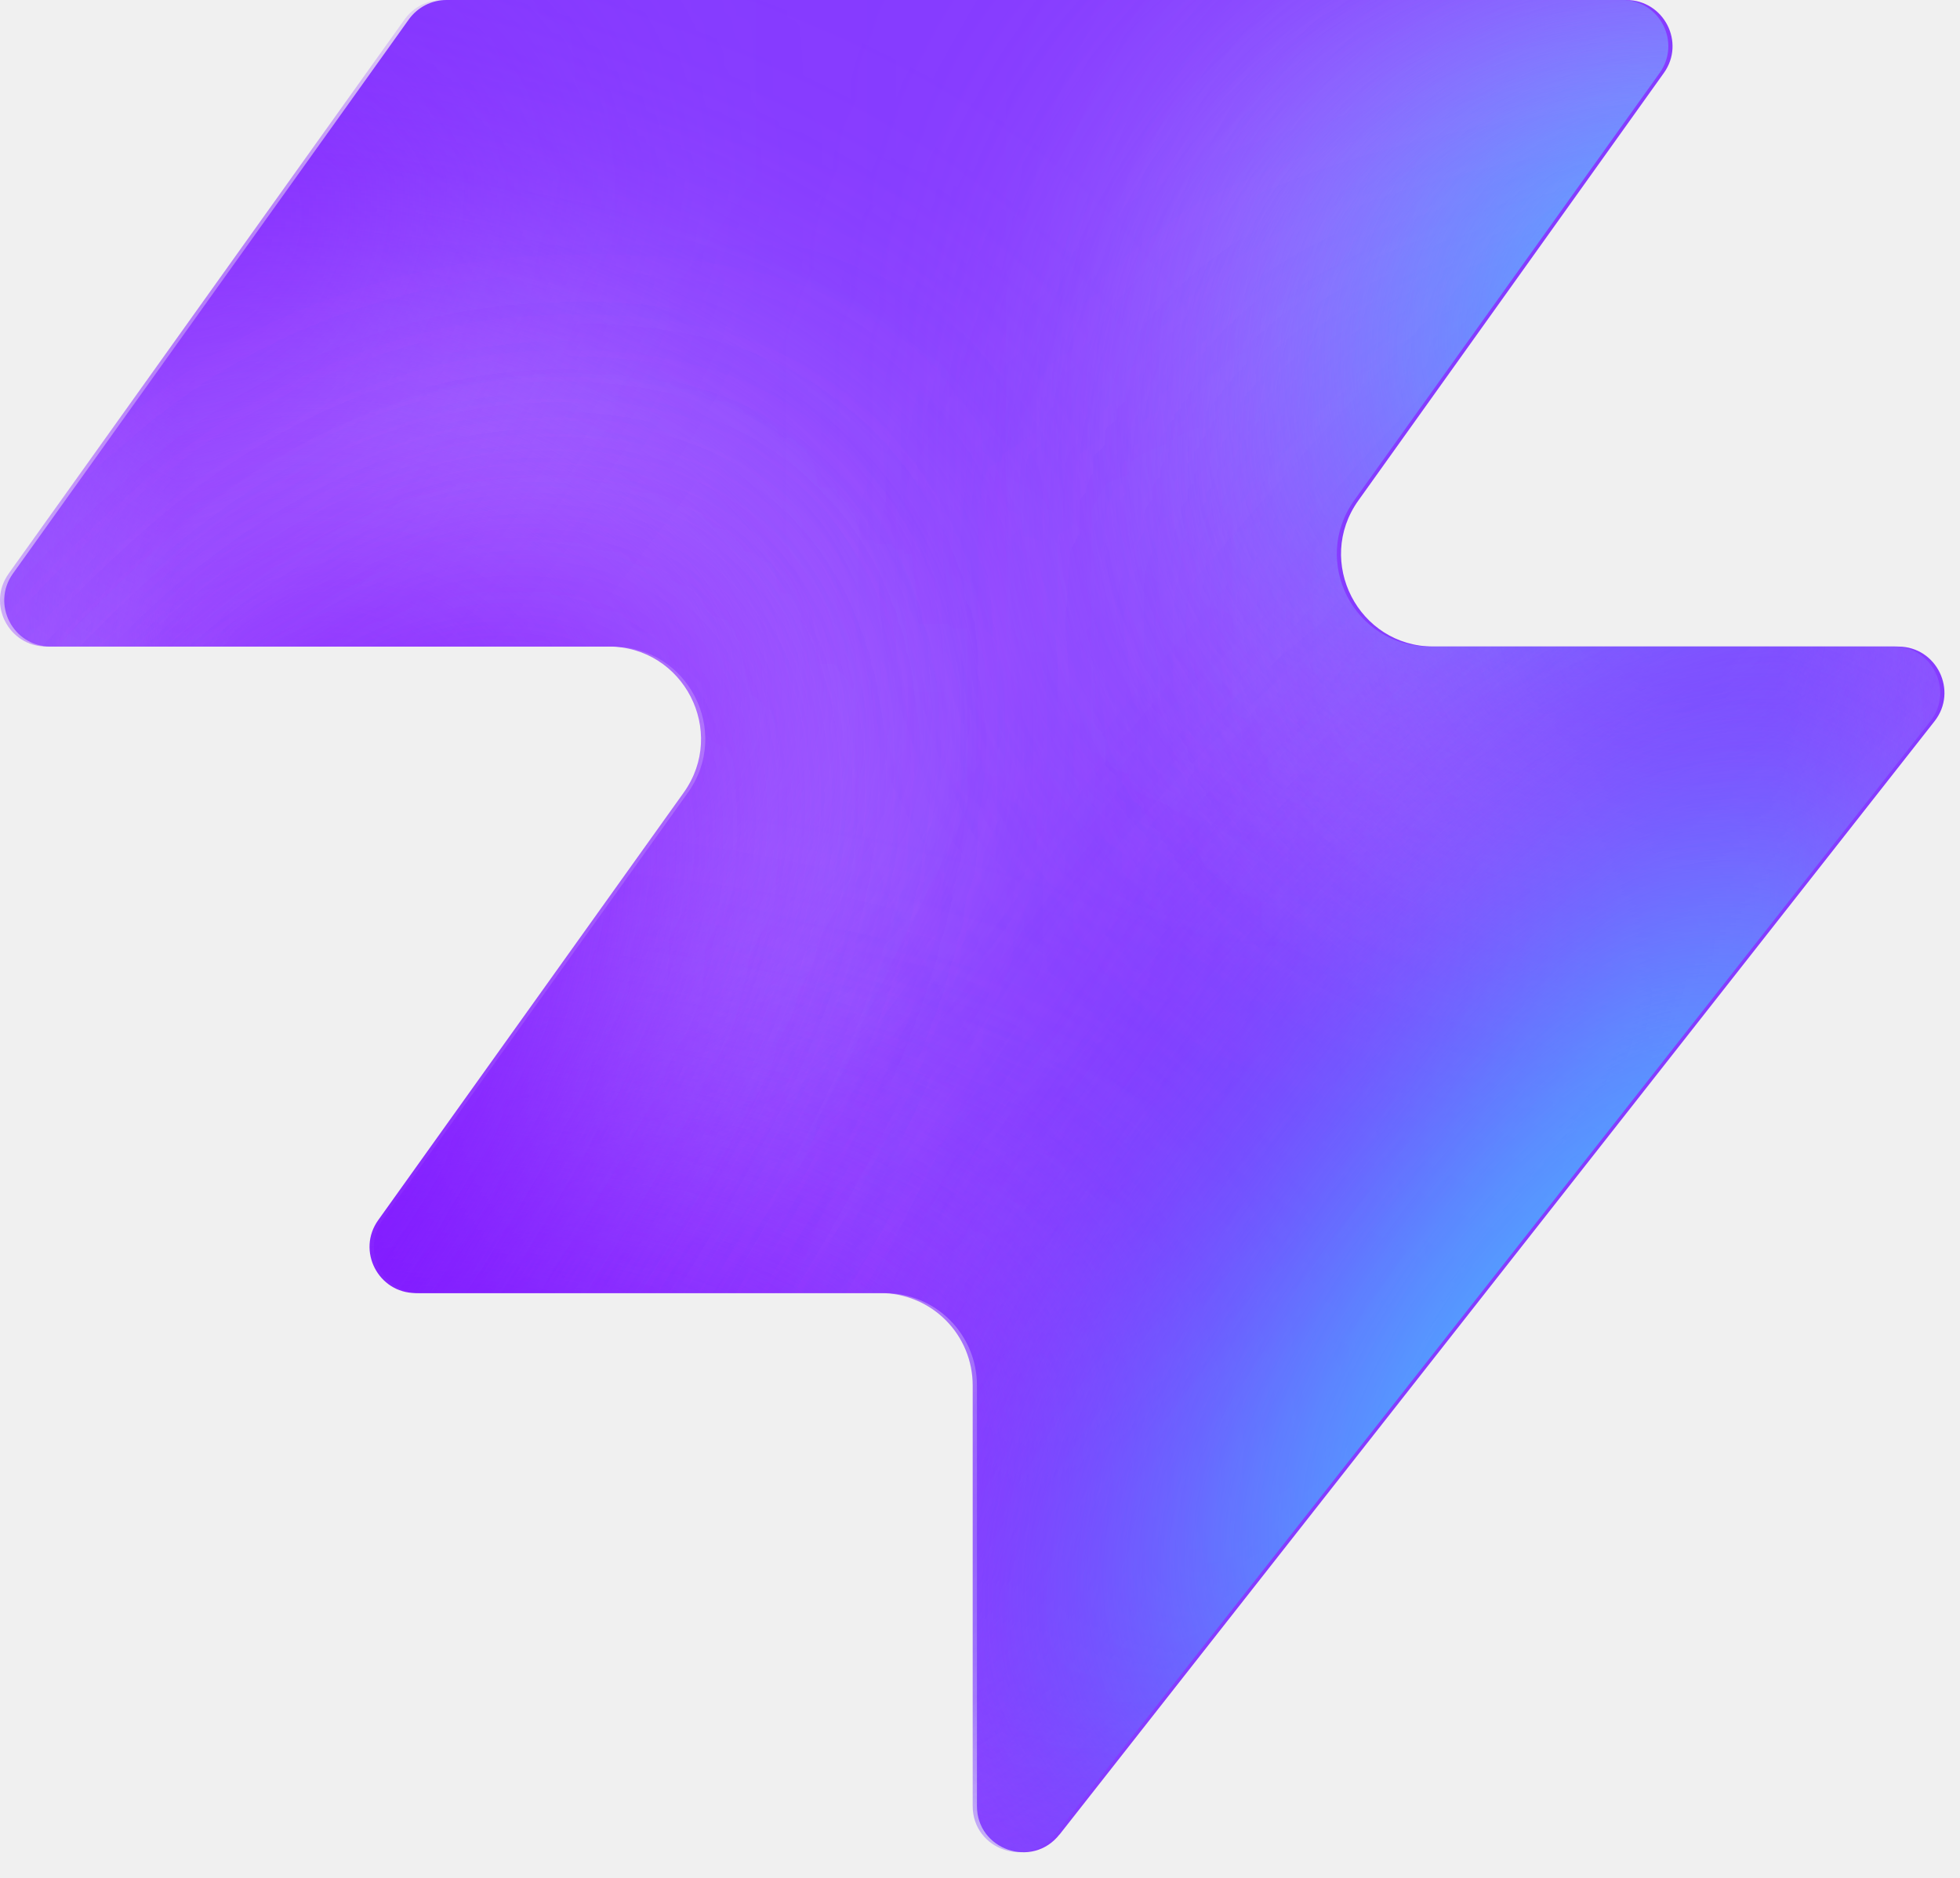
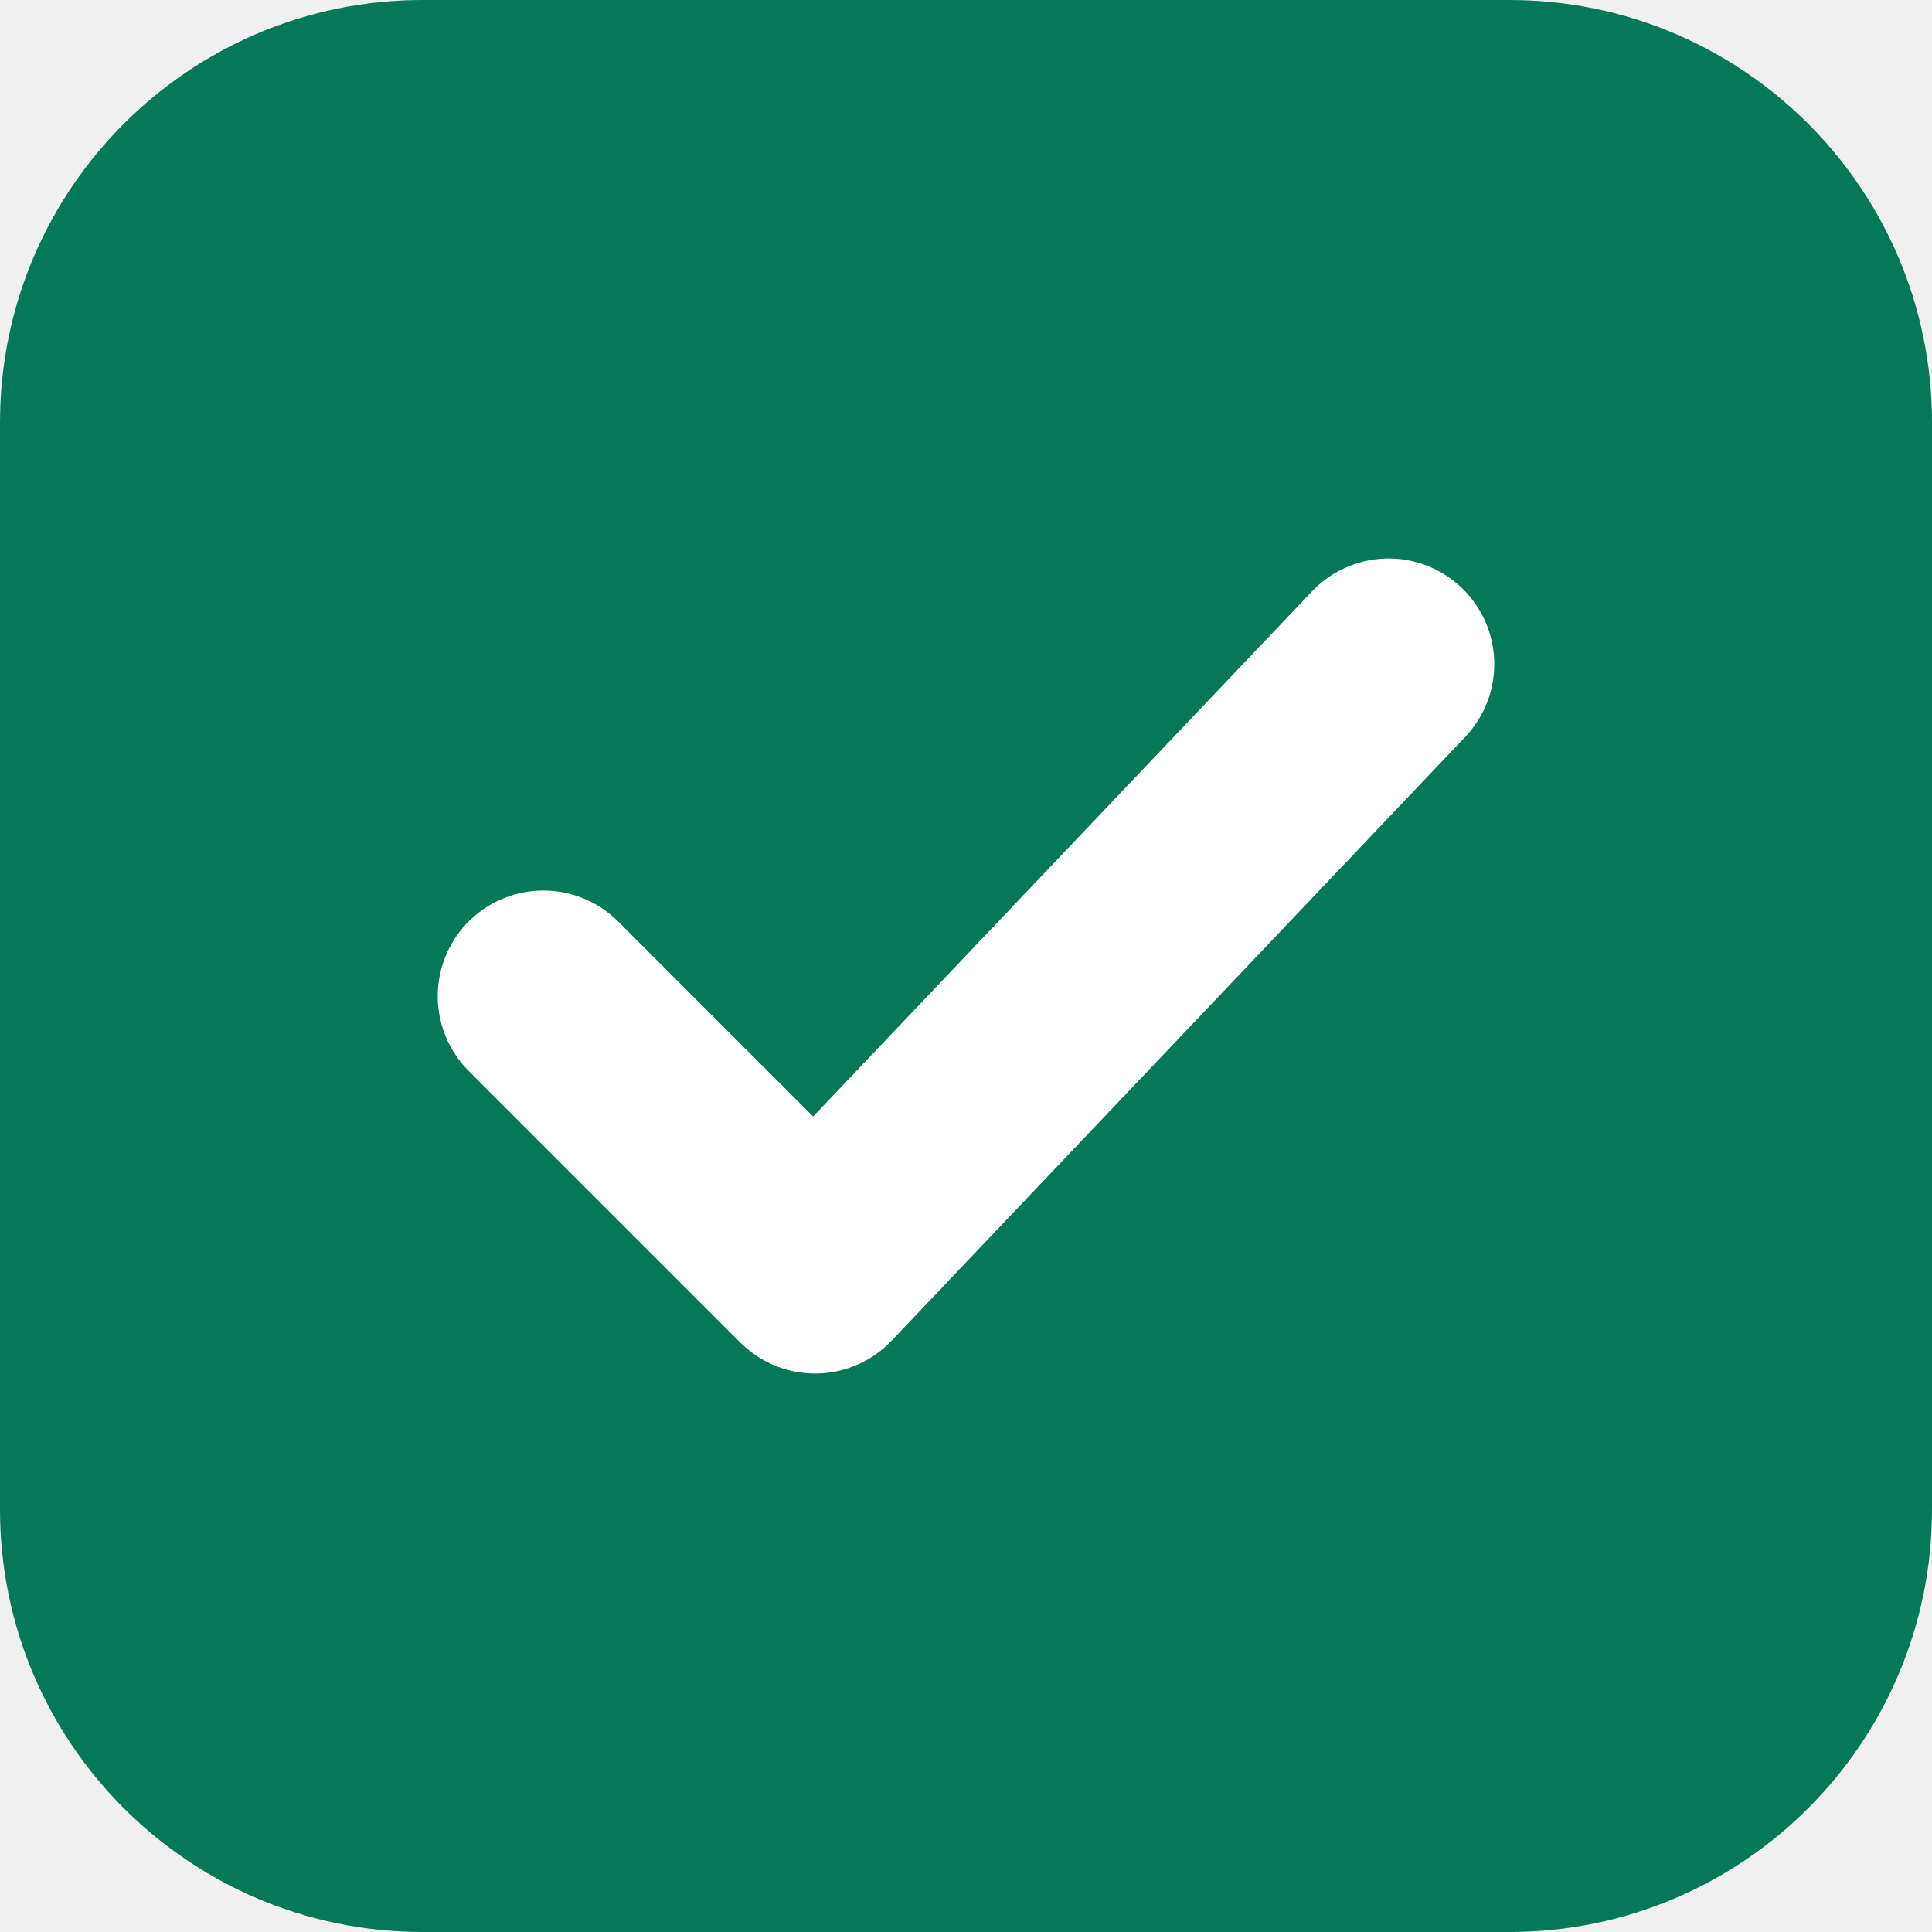
- <svg xmlns="http://www.w3.org/2000/svg" width="48" height="46" fill="none" viewBox="0 0 48 46">
-   <path fill="#863bff" d="M25.946 44.938c-.664.845-2.021.375-2.021-.698V33.937a2.26 2.26 0 0 0-2.262-2.262H10.287c-.92 0-1.456-1.04-.92-1.788l7.48-10.471c1.07-1.497 0-3.578-1.842-3.578H1.237c-.92 0-1.456-1.04-.92-1.788L10.013.474c.214-.297.556-.474.92-.474h28.894c.92 0 1.456 1.04.92 1.788l-7.48 10.471c-1.07 1.498 0 3.579 1.842 3.579h11.377c.943 0 1.473 1.088.89 1.83L25.947 44.94z" style="fill:#863bff;fill:color(display-p3 .525 .23 1);fill-opacity:1" />
-   <mask id="a" width="48" height="46" x="0" y="0" maskUnits="userSpaceOnUse" style="mask-type:alpha">
-     <path fill="#000" d="M25.842 44.938c-.664.844-2.021.375-2.021-.698V33.937a2.26 2.26 0 0 0-2.262-2.262H10.183c-.92 0-1.456-1.04-.92-1.788l7.48-10.471c1.07-1.498 0-3.579-1.842-3.579H1.133c-.92 0-1.456-1.04-.92-1.787L9.91.473c.214-.297.556-.474.92-.474h28.894c.92 0 1.456 1.04.92 1.788l-7.48 10.471c-1.07 1.498 0 3.578 1.842 3.578h11.377c.943 0 1.473 1.088.89 1.832L25.843 44.94z" style="fill:#000;fill-opacity:1" />
-   </mask>
-   <g mask="url(#a)">
-     <g filter="url(#b)">
-       <ellipse cx="5.508" cy="14.704" fill="#ede6ff" rx="5.508" ry="14.704" style="fill:#ede6ff;fill:color(display-p3 .927 .903 1);fill-opacity:1" transform="matrix(.00324 1 1 -.00324 -4.47 31.516)" />
-     </g>
-     <g filter="url(#c)">
-       <ellipse cx="10.399" cy="29.851" fill="#ede6ff" rx="10.399" ry="29.851" style="fill:#ede6ff;fill:color(display-p3 .927 .903 1);fill-opacity:1" transform="matrix(.00324 1 1 -.00324 -39.328 7.883)" />
-     </g>
-     <g filter="url(#d)">
-       <ellipse cx="5.508" cy="30.487" fill="#7e14ff" rx="5.508" ry="30.487" style="fill:#7e14ff;fill:color(display-p3 .492 .077 1);fill-opacity:1" transform="rotate(89.814 -25.913 -14.639)scale(1 -1)" />
-     </g>
-     <g filter="url(#e)">
-       <ellipse cx="5.508" cy="30.599" fill="#7e14ff" rx="5.508" ry="30.599" style="fill:#7e14ff;fill:color(display-p3 .492 .077 1);fill-opacity:1" transform="rotate(89.814 -32.644 -3.334)scale(1 -1)" />
-     </g>
-     <g filter="url(#f)">
-       <ellipse cx="5.508" cy="30.599" fill="#7e14ff" rx="5.508" ry="30.599" style="fill:#7e14ff;fill:color(display-p3 .492 .077 1);fill-opacity:1" transform="matrix(.00324 1 1 -.00324 -34.34 30.47)" />
-     </g>
-     <g filter="url(#g)">
-       <ellipse cx="14.072" cy="22.078" fill="#ede6ff" rx="14.072" ry="22.078" style="fill:#ede6ff;fill:color(display-p3 .927 .903 1);fill-opacity:1" transform="rotate(93.35 24.506 48.493)scale(-1 1)" />
-     </g>
-     <g filter="url(#h)">
-       <ellipse cx="3.47" cy="21.501" fill="#7e14ff" rx="3.47" ry="21.501" style="fill:#7e14ff;fill:color(display-p3 .492 .077 1);fill-opacity:1" transform="rotate(89.009 28.708 47.59)scale(-1 1)" />
-     </g>
-     <g filter="url(#i)">
-       <ellipse cx="3.47" cy="21.501" fill="#7e14ff" rx="3.47" ry="21.501" style="fill:#7e14ff;fill:color(display-p3 .492 .077 1);fill-opacity:1" transform="rotate(89.009 28.708 47.59)scale(-1 1)" />
-     </g>
-     <g filter="url(#j)">
-       <ellipse cx=".387" cy="8.972" fill="#7e14ff" rx="4.407" ry="29.108" style="fill:#7e14ff;fill:color(display-p3 .492 .077 1);fill-opacity:1" transform="rotate(39.51 .387 8.972)" />
-     </g>
-     <g filter="url(#k)">
-       <ellipse cx="47.523" cy="-6.092" fill="#7e14ff" rx="4.407" ry="29.108" style="fill:#7e14ff;fill:color(display-p3 .492 .077 1);fill-opacity:1" transform="rotate(37.892 47.523 -6.092)" />
-     </g>
-     <g filter="url(#l)">
-       <ellipse cx="41.412" cy="6.333" fill="#47bfff" rx="5.971" ry="9.665" style="fill:#47bfff;fill:color(display-p3 .28 .748 1);fill-opacity:1" transform="rotate(37.892 41.412 6.333)" />
-     </g>
-     <g filter="url(#m)">
-       <ellipse cx="-1.879" cy="38.332" fill="#7e14ff" rx="4.407" ry="29.108" style="fill:#7e14ff;fill:color(display-p3 .492 .077 1);fill-opacity:1" transform="rotate(37.892 -1.88 38.332)" />
-     </g>
-     <g filter="url(#n)">
-       <ellipse cx="-1.879" cy="38.332" fill="#7e14ff" rx="4.407" ry="29.108" style="fill:#7e14ff;fill:color(display-p3 .492 .077 1);fill-opacity:1" transform="rotate(37.892 -1.88 38.332)" />
-     </g>
-     <g filter="url(#o)">
-       <ellipse cx="35.651" cy="29.907" fill="#7e14ff" rx="4.407" ry="29.108" style="fill:#7e14ff;fill:color(display-p3 .492 .077 1);fill-opacity:1" transform="rotate(37.892 35.651 29.907)" />
-     </g>
-     <g filter="url(#p)">
-       <ellipse cx="38.418" cy="32.4" fill="#47bfff" rx="5.971" ry="15.297" style="fill:#47bfff;fill:color(display-p3 .28 .748 1);fill-opacity:1" transform="rotate(37.892 38.418 32.4)" />
-     </g>
-   </g>
-   <defs>
-     <filter id="b" width="60.045" height="41.654" x="-19.77" y="16.149" color-interpolation-filters="sRGB" filterUnits="userSpaceOnUse">
-       <feFlood flood-opacity="0" result="BackgroundImageFix" />
-       <feBlend in="SourceGraphic" in2="BackgroundImageFix" result="shape" />
-       <feGaussianBlur result="effect1_foregroundBlur_2002_17158" stdDeviation="7.659" />
-     </filter>
-     <filter id="c" width="90.34" height="51.437" x="-54.613" y="-7.533" color-interpolation-filters="sRGB" filterUnits="userSpaceOnUse">
-       <feFlood flood-opacity="0" result="BackgroundImageFix" />
-       <feBlend in="SourceGraphic" in2="BackgroundImageFix" result="shape" />
-       <feGaussianBlur result="effect1_foregroundBlur_2002_17158" stdDeviation="7.659" />
-     </filter>
-     <filter id="d" width="79.355" height="29.4" x="-49.64" y="2.03" color-interpolation-filters="sRGB" filterUnits="userSpaceOnUse">
-       <feFlood flood-opacity="0" result="BackgroundImageFix" />
-       <feBlend in="SourceGraphic" in2="BackgroundImageFix" result="shape" />
-       <feGaussianBlur result="effect1_foregroundBlur_2002_17158" stdDeviation="4.596" />
-     </filter>
-     <filter id="e" width="79.579" height="29.4" x="-45.045" y="20.029" color-interpolation-filters="sRGB" filterUnits="userSpaceOnUse">
-       <feFlood flood-opacity="0" result="BackgroundImageFix" />
-       <feBlend in="SourceGraphic" in2="BackgroundImageFix" result="shape" />
-       <feGaussianBlur result="effect1_foregroundBlur_2002_17158" stdDeviation="4.596" />
-     </filter>
-     <filter id="f" width="79.579" height="29.4" x="-43.513" y="21.178" color-interpolation-filters="sRGB" filterUnits="userSpaceOnUse">
-       <feFlood flood-opacity="0" result="BackgroundImageFix" />
-       <feBlend in="SourceGraphic" in2="BackgroundImageFix" result="shape" />
-       <feGaussianBlur result="effect1_foregroundBlur_2002_17158" stdDeviation="4.596" />
-     </filter>
-     <filter id="g" width="74.749" height="58.852" x="15.756" y="-17.901" color-interpolation-filters="sRGB" filterUnits="userSpaceOnUse">
-       <feFlood flood-opacity="0" result="BackgroundImageFix" />
-       <feBlend in="SourceGraphic" in2="BackgroundImageFix" result="shape" />
-       <feGaussianBlur result="effect1_foregroundBlur_2002_17158" stdDeviation="7.659" />
-     </filter>
-     <filter id="h" width="61.377" height="25.362" x="23.548" y="2.284" color-interpolation-filters="sRGB" filterUnits="userSpaceOnUse">
-       <feFlood flood-opacity="0" result="BackgroundImageFix" />
-       <feBlend in="SourceGraphic" in2="BackgroundImageFix" result="shape" />
-       <feGaussianBlur result="effect1_foregroundBlur_2002_17158" stdDeviation="4.596" />
-     </filter>
-     <filter id="i" width="61.377" height="25.362" x="23.548" y="2.284" color-interpolation-filters="sRGB" filterUnits="userSpaceOnUse">
-       <feFlood flood-opacity="0" result="BackgroundImageFix" />
-       <feBlend in="SourceGraphic" in2="BackgroundImageFix" result="shape" />
-       <feGaussianBlur result="effect1_foregroundBlur_2002_17158" stdDeviation="4.596" />
-     </filter>
-     <filter id="j" width="56.045" height="63.649" x="-27.636" y="-22.853" color-interpolation-filters="sRGB" filterUnits="userSpaceOnUse">
-       <feFlood flood-opacity="0" result="BackgroundImageFix" />
-       <feBlend in="SourceGraphic" in2="BackgroundImageFix" result="shape" />
-       <feGaussianBlur result="effect1_foregroundBlur_2002_17158" stdDeviation="4.596" />
-     </filter>
-     <filter id="k" width="54.814" height="64.646" x="20.116" y="-38.415" color-interpolation-filters="sRGB" filterUnits="userSpaceOnUse">
-       <feFlood flood-opacity="0" result="BackgroundImageFix" />
-       <feBlend in="SourceGraphic" in2="BackgroundImageFix" result="shape" />
-       <feGaussianBlur result="effect1_foregroundBlur_2002_17158" stdDeviation="4.596" />
-     </filter>
-     <filter id="l" width="33.541" height="35.313" x="24.641" y="-11.323" color-interpolation-filters="sRGB" filterUnits="userSpaceOnUse">
-       <feFlood flood-opacity="0" result="BackgroundImageFix" />
-       <feBlend in="SourceGraphic" in2="BackgroundImageFix" result="shape" />
-       <feGaussianBlur result="effect1_foregroundBlur_2002_17158" stdDeviation="4.596" />
-     </filter>
-     <filter id="m" width="54.814" height="64.646" x="-29.286" y="6.009" color-interpolation-filters="sRGB" filterUnits="userSpaceOnUse">
-       <feFlood flood-opacity="0" result="BackgroundImageFix" />
-       <feBlend in="SourceGraphic" in2="BackgroundImageFix" result="shape" />
-       <feGaussianBlur result="effect1_foregroundBlur_2002_17158" stdDeviation="4.596" />
-     </filter>
-     <filter id="n" width="54.814" height="64.646" x="-29.286" y="6.009" color-interpolation-filters="sRGB" filterUnits="userSpaceOnUse">
-       <feFlood flood-opacity="0" result="BackgroundImageFix" />
-       <feBlend in="SourceGraphic" in2="BackgroundImageFix" result="shape" />
-       <feGaussianBlur result="effect1_foregroundBlur_2002_17158" stdDeviation="4.596" />
-     </filter>
-     <filter id="o" width="54.814" height="64.646" x="8.244" y="-2.416" color-interpolation-filters="sRGB" filterUnits="userSpaceOnUse">
-       <feFlood flood-opacity="0" result="BackgroundImageFix" />
-       <feBlend in="SourceGraphic" in2="BackgroundImageFix" result="shape" />
-       <feGaussianBlur result="effect1_foregroundBlur_2002_17158" stdDeviation="4.596" />
-     </filter>
-     <filter id="p" width="39.409" height="43.623" x="18.713" y="10.588" color-interpolation-filters="sRGB" filterUnits="userSpaceOnUse">
-       <feFlood flood-opacity="0" result="BackgroundImageFix" />
-       <feBlend in="SourceGraphic" in2="BackgroundImageFix" result="shape" />
-       <feGaussianBlur result="effect1_foregroundBlur_2002_17158" stdDeviation="4.596" />
-     </filter>
-   </defs>
+ <svg xmlns="http://www.w3.org/2000/svg" viewBox="0 0 64 64">
+   <rect width="64" height="64" rx="14" fill="#047857" />
+   <path d="M18 33l9 9 19-20" fill="none" stroke="#fff" stroke-width="7" stroke-linecap="round" stroke-linejoin="round" />
</svg>
